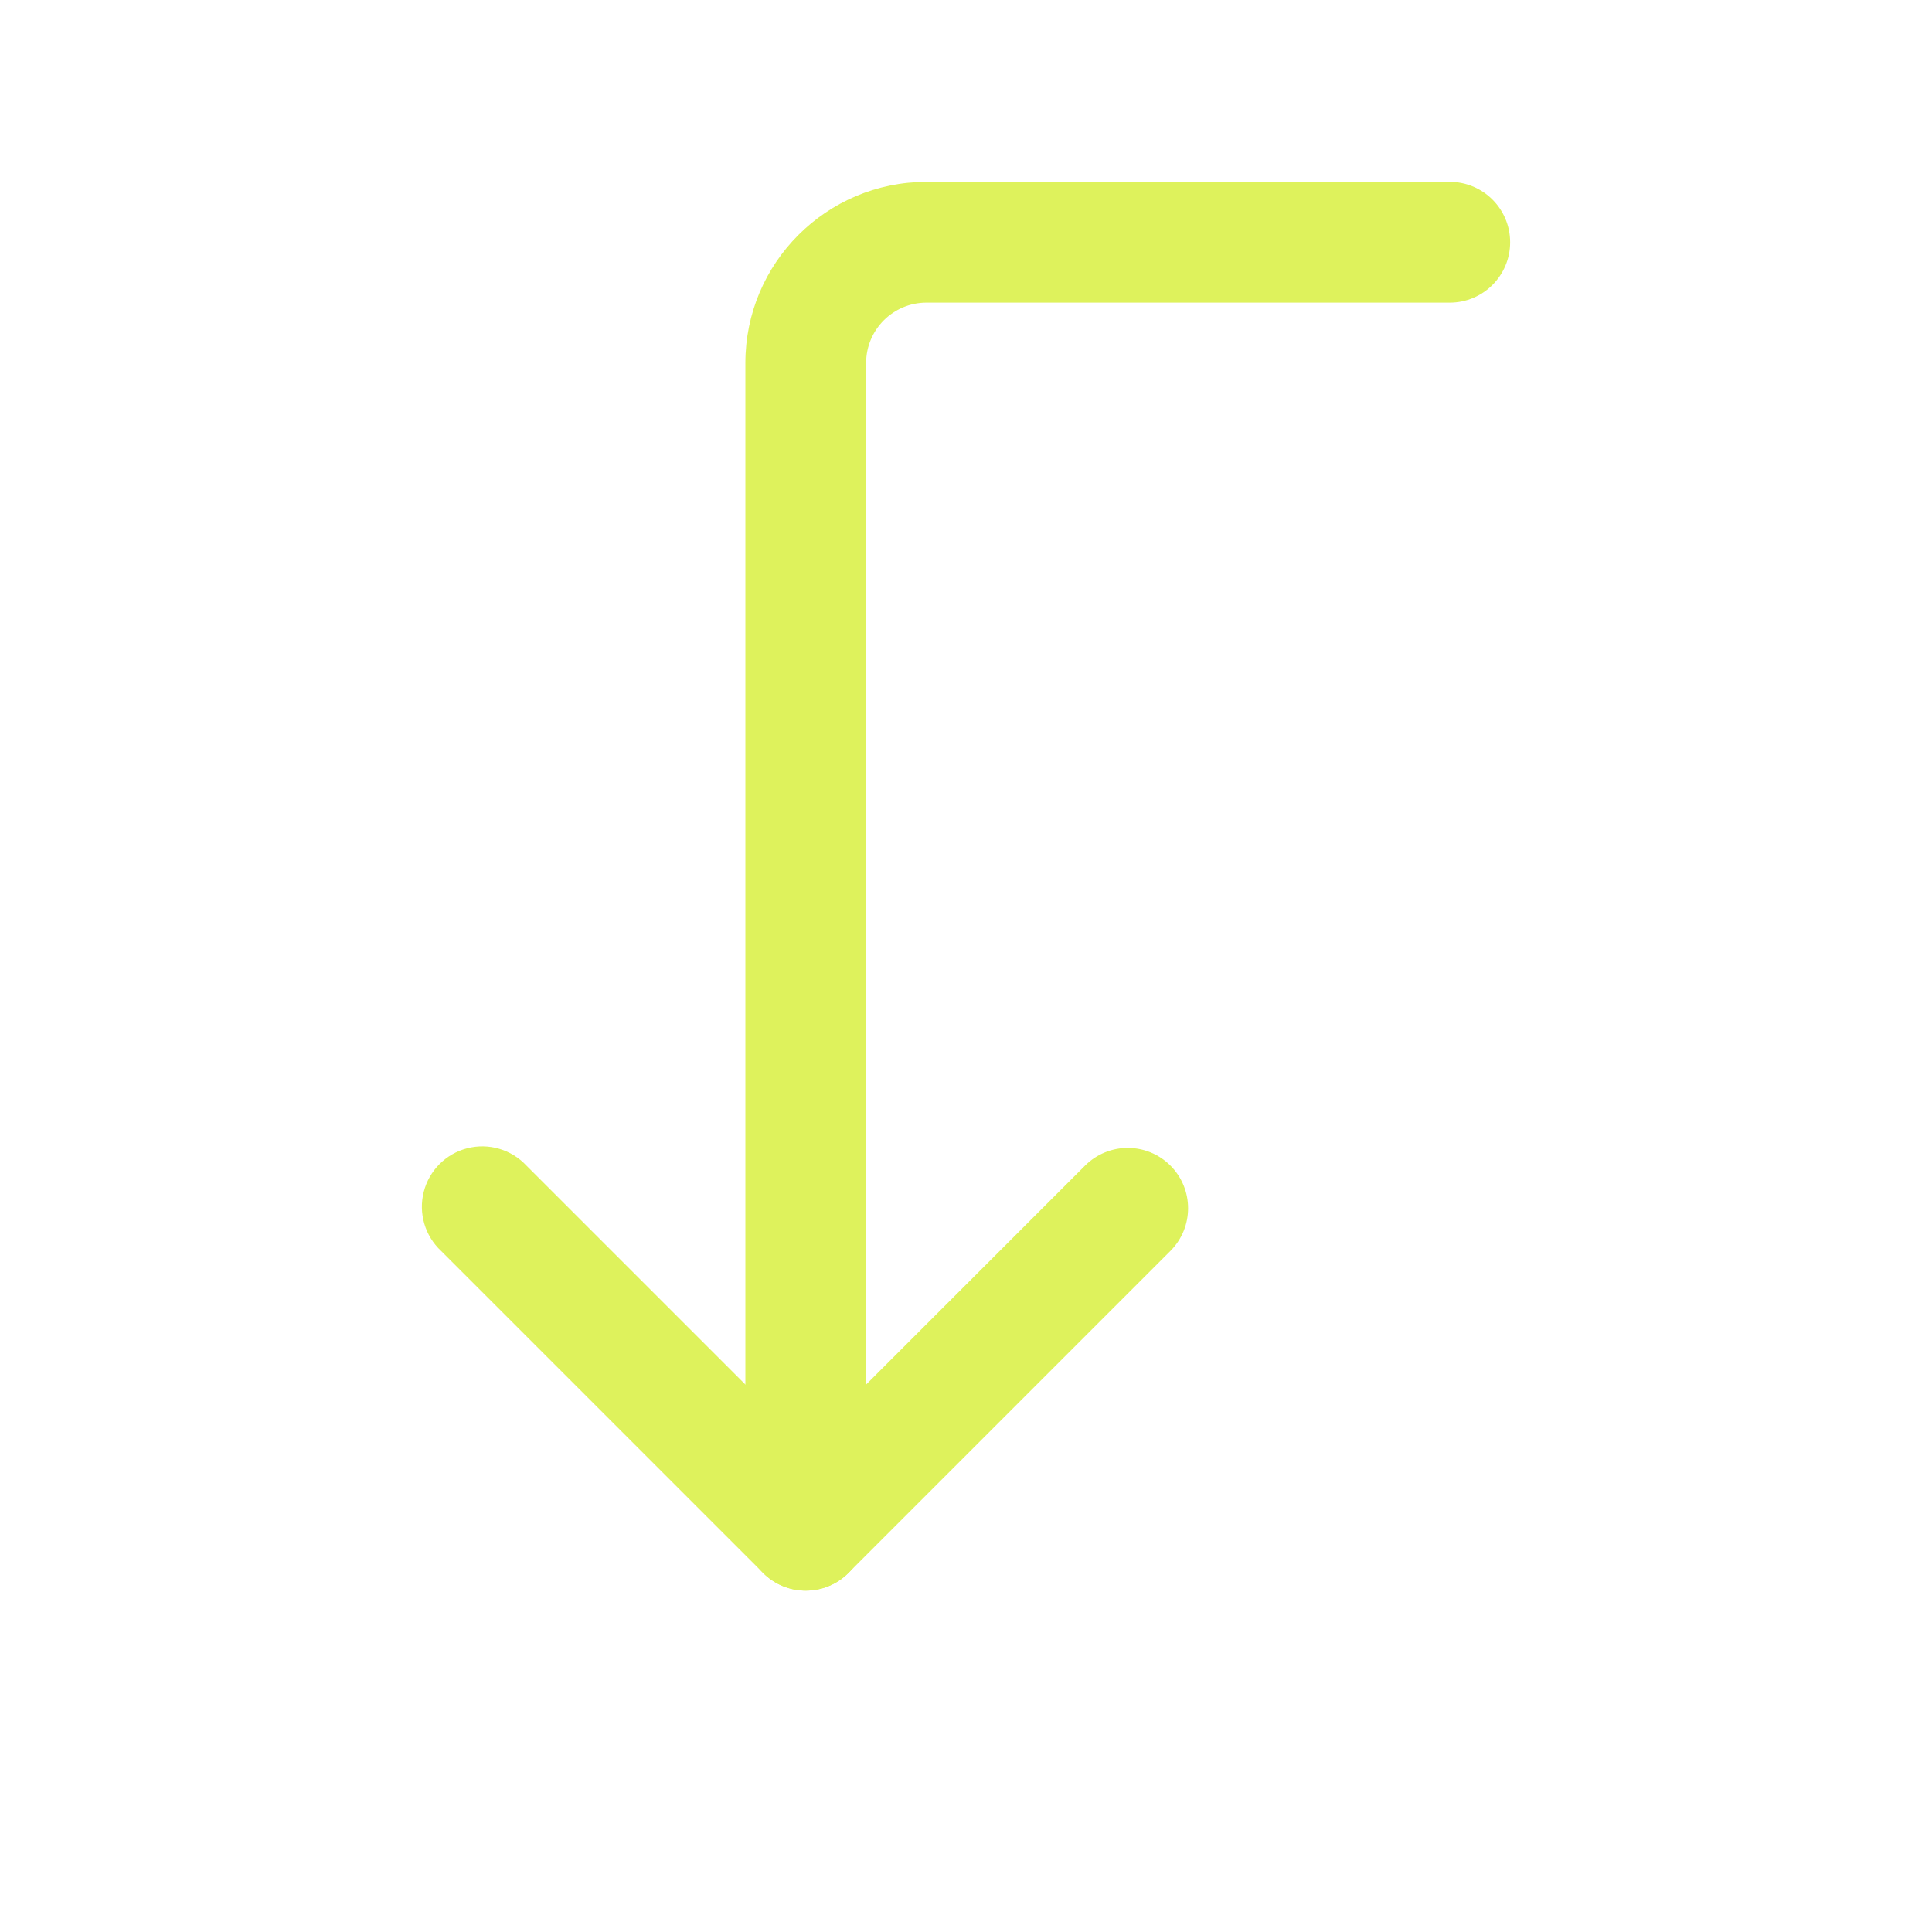
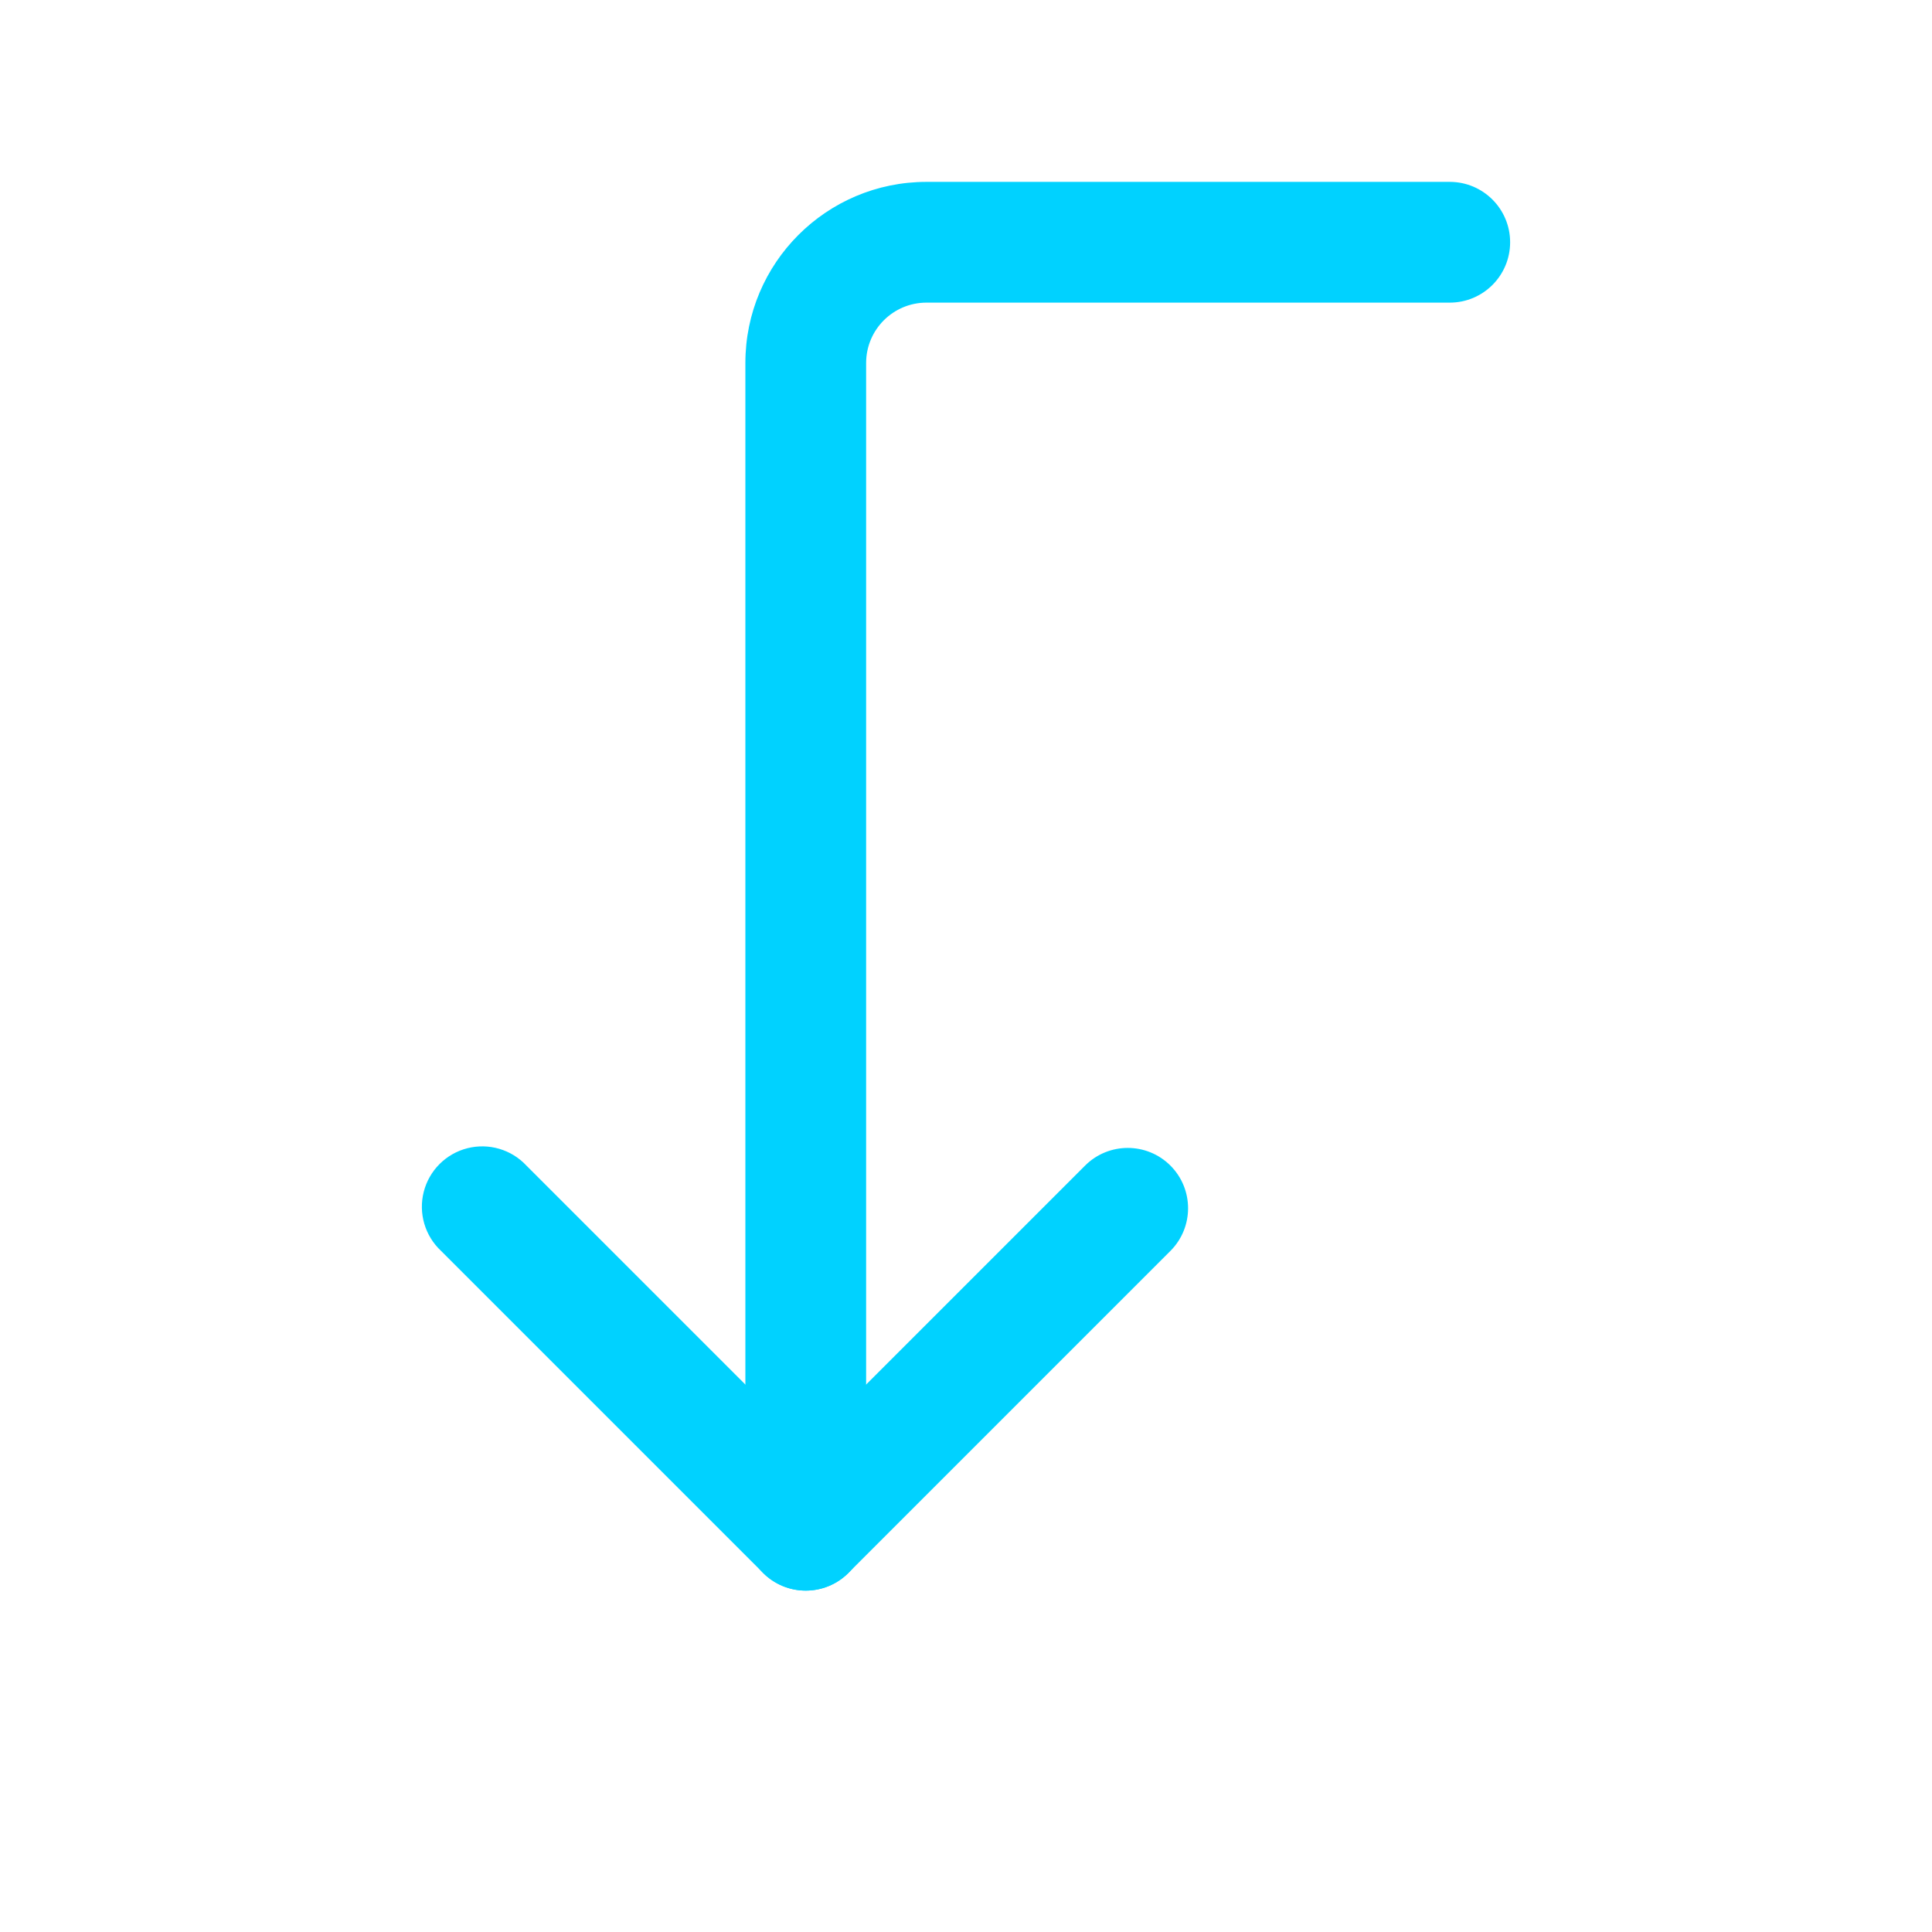
<svg xmlns="http://www.w3.org/2000/svg" version="1.1" width="512" height="512" x="0" y="0" viewBox="0 0 24 24" style="enable-background:new 0 0 512 512" xml:space="preserve" class="">
  <g transform="matrix(-3.061616997868383e-16,-1,-1,3.061616997868383e-16,23.00935,23.00935)">
    <g fill="#000">
-       <path d="M8.53 8.47a.75.75 0 0 1 0 1.06L5.06 13l3.47 3.47a.75.75 0 1 1-1.06 1.06l-4-4a.75.75 0 0 1 0-1.06l4-4a.75.75 0 0 1 1.06 0z" fill="#def25c" opacity="1" data-original="#000000" />
-       <path d="M20 4.25a.75.75 0 0 1 .75.75v6.5a2.25 2.25 0 0 1-2.25 2.25H4a.75.75 0 0 1 0-1.5h14.5a.75.75 0 0 0 .75-.75V5a.75.75 0 0 1 .75-.75z" fill="#def25c" opacity="1" data-original="#000000" />
+       <path d="M8.53 8.47a.75.75 0 0 1 0 1.06L5.06 13l3.47 3.47a.75.75 0 1 1-1.06 1.06l-4-4a.75.75 0 0 1 0-1.06l4-4a.75.75 0 0 1 1.06 0z" fill="#00D2FF" opacity="1" data-original="#000000" />
+       <path d="M20 4.25a.75.75 0 0 1 .75.75v6.5a2.25 2.25 0 0 1-2.25 2.25H4a.75.75 0 0 1 0-1.5h14.5a.75.75 0 0 0 .75-.75V5a.75.75 0 0 1 .75-.75z" fill="#00D2FF" opacity="1" data-original="#000000" />
    </g>
  </g>
</svg>
